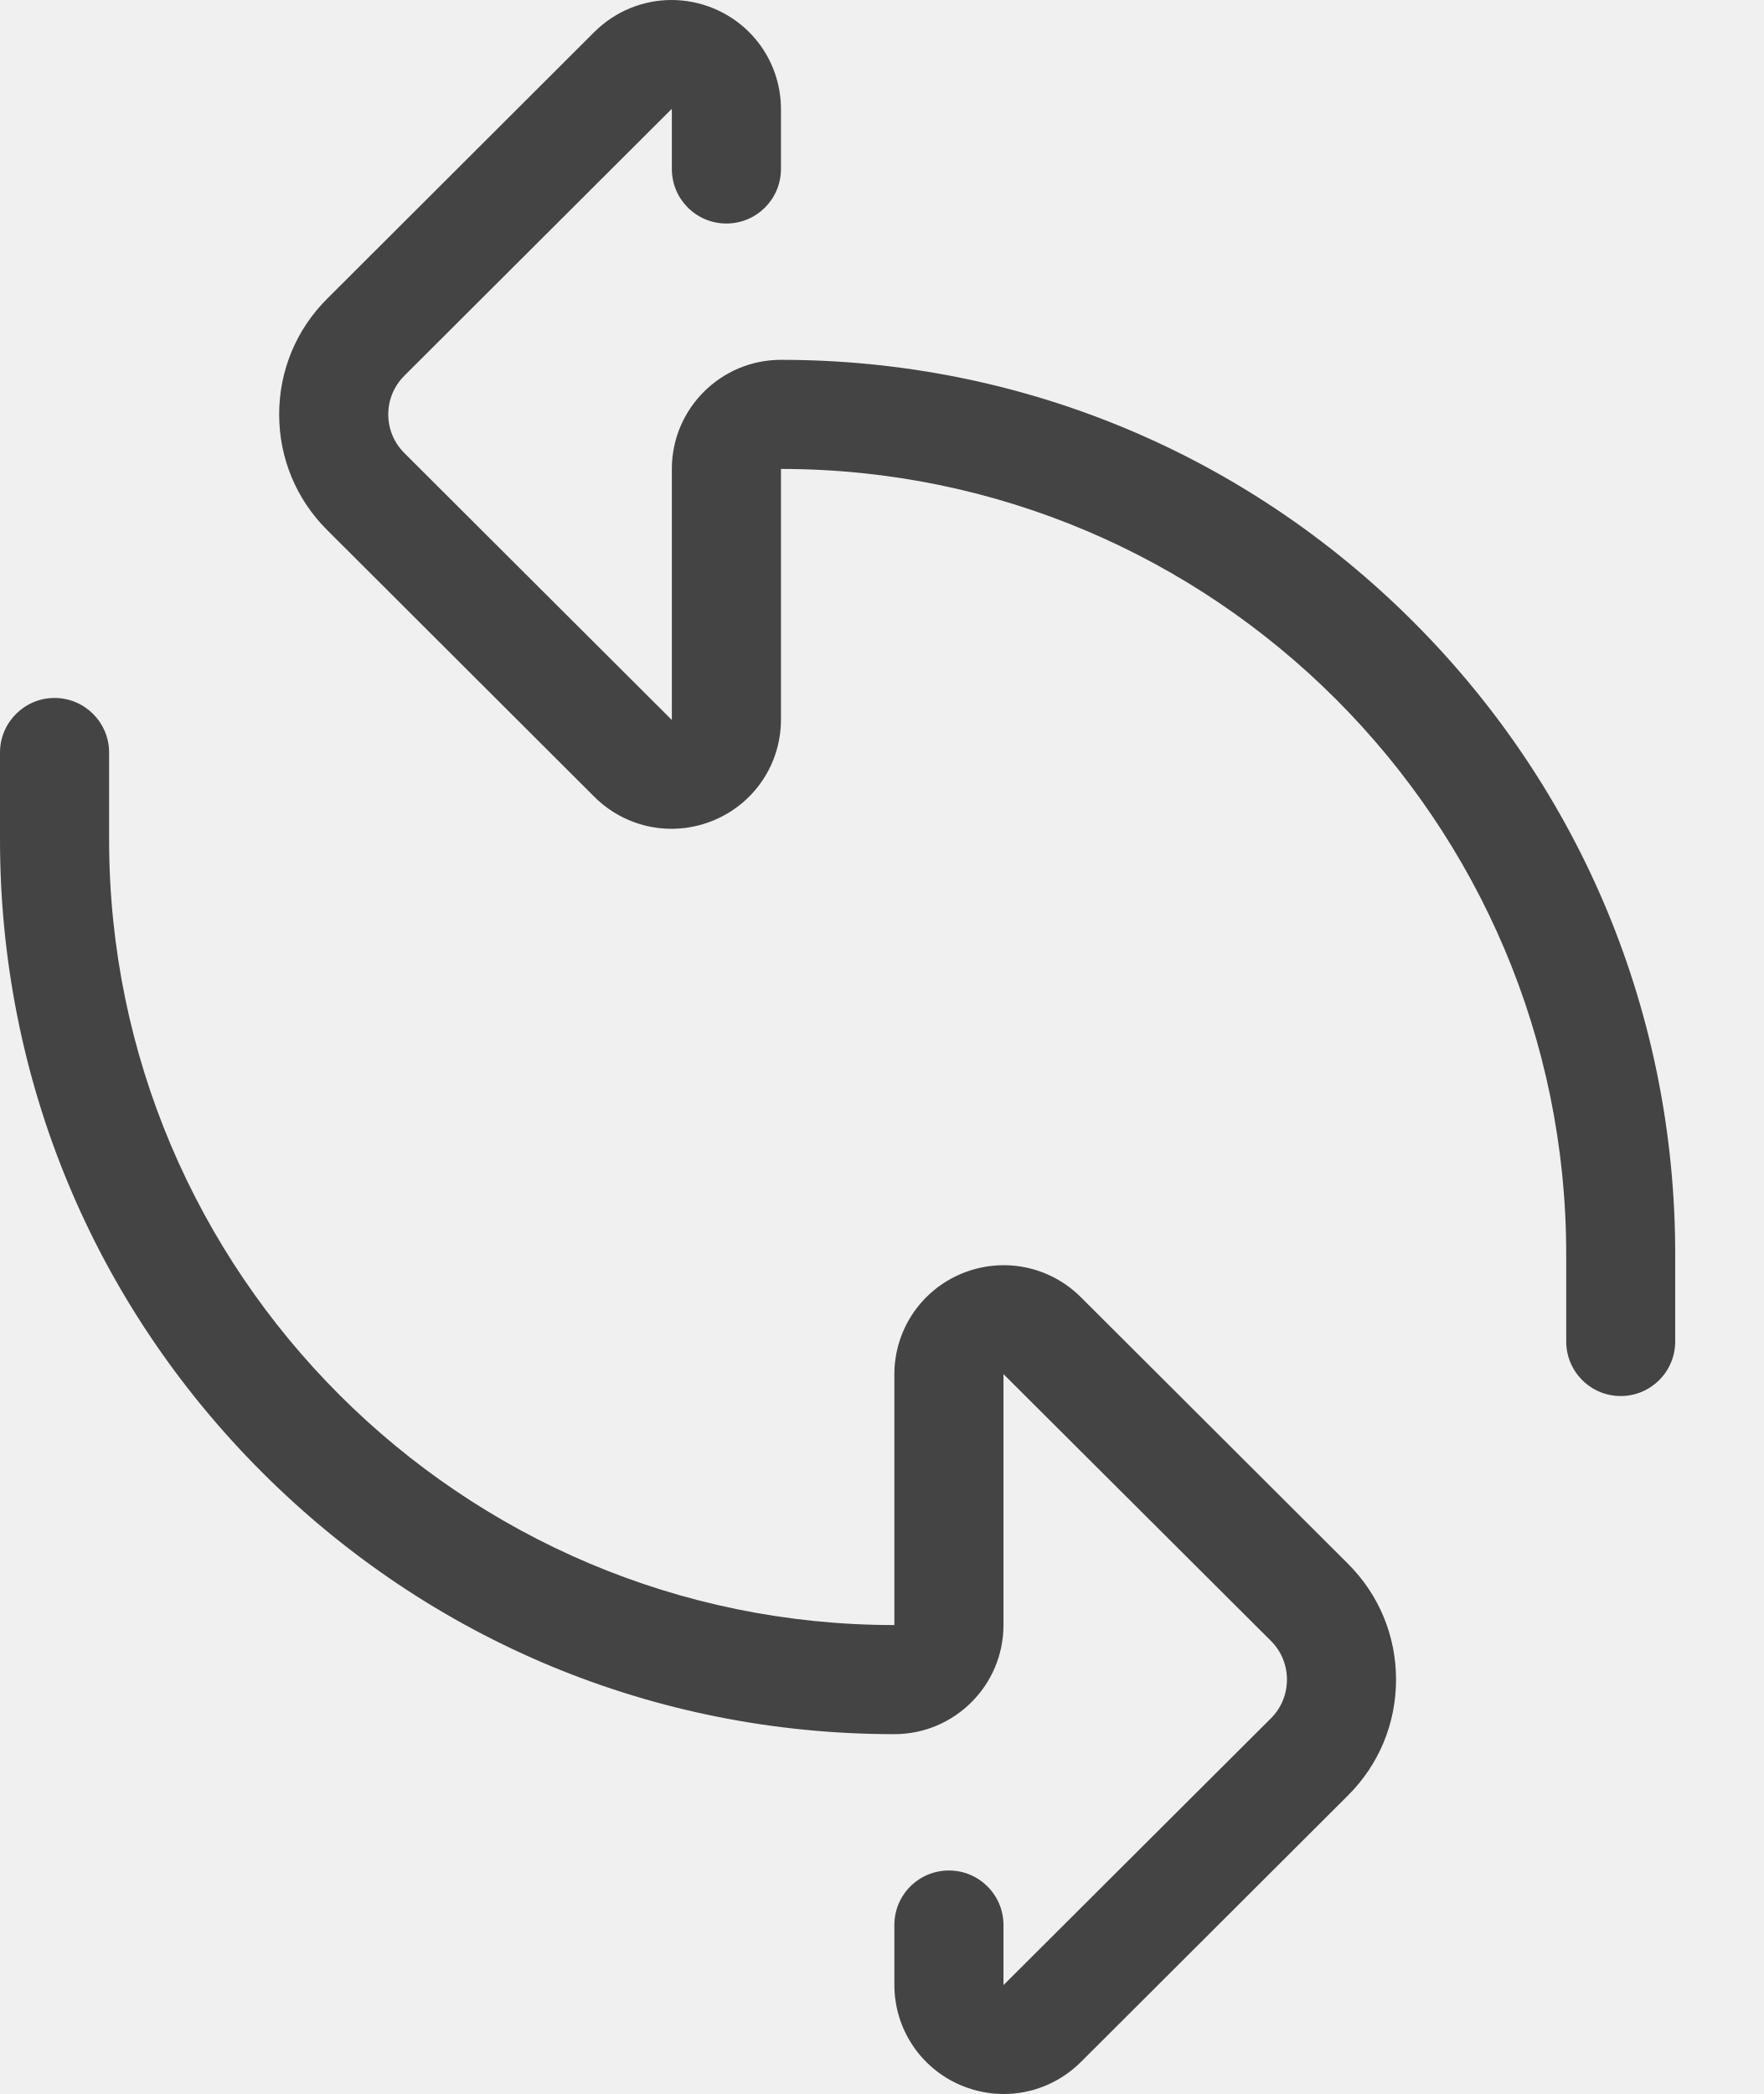
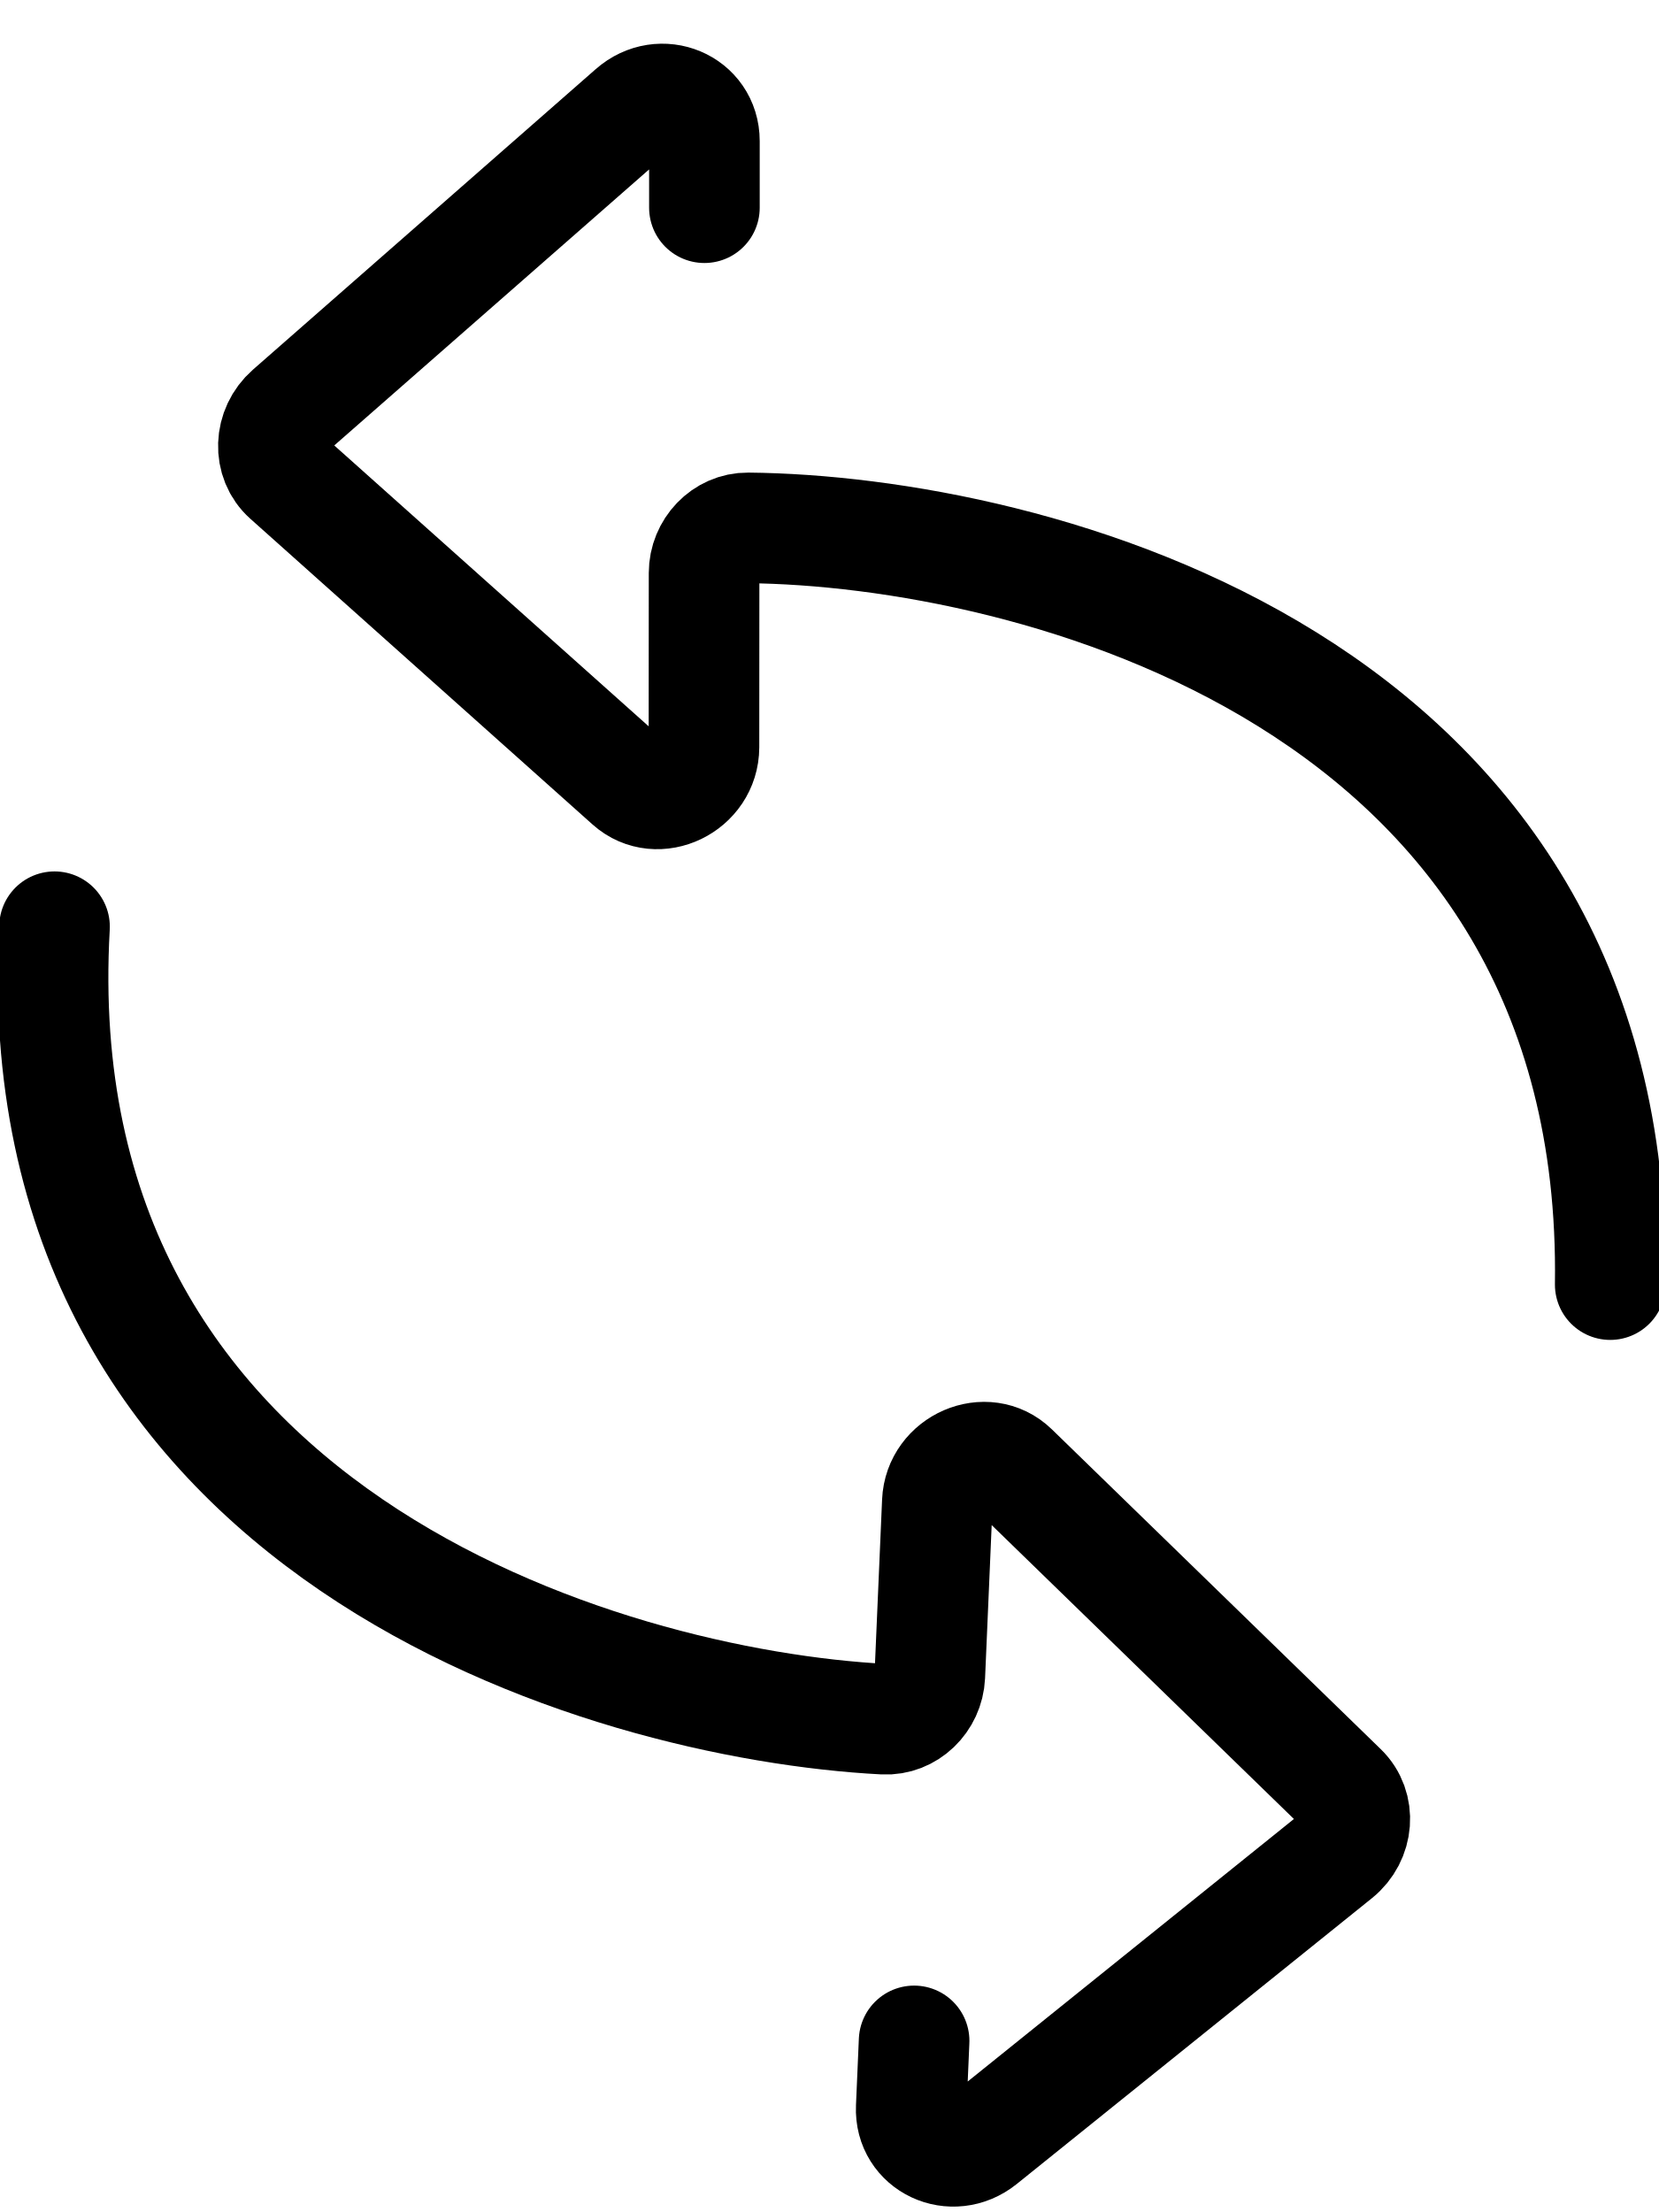
- <svg xmlns="http://www.w3.org/2000/svg" width="16" height="19" viewBox="0 0 16 19" fill="none">
-   <path d="M9.108 19C9.365 19 9.617 18.899 9.807 18.71L12.231 16.291C12.512 16.011 12.667 15.637 12.667 15.24C12.667 14.843 12.512 14.469 12.231 14.189L9.807 11.77C9.522 11.486 9.098 11.402 8.726 11.556C8.355 11.71 8.115 12.069 8.115 12.471V14.745C4.186 14.745 0.99 11.549 0.99 7.62V6.828C0.99 6.555 0.768 6.333 0.495 6.333C0.222 6.333 4.1008e-05 6.555 4.1008e-05 6.828V7.62C4.1008e-05 9.787 0.844 11.825 2.377 13.358C3.91 14.891 5.947 15.735 8.115 15.735C8.661 15.735 9.105 15.291 9.105 14.745V12.471C9.105 12.471 9.105 12.471 9.105 12.471C9.105 12.47 9.106 12.47 9.107 12.47C9.107 12.47 9.108 12.47 9.108 12.471L11.532 14.889C11.626 14.983 11.677 15.107 11.677 15.24C11.677 15.373 11.626 15.497 11.532 15.591L9.108 18.009L9.107 18.01C9.106 18.01 9.105 18.01 9.105 18.009C9.105 18.009 9.105 18.009 9.105 18.009V17.467C9.105 17.193 8.883 16.972 8.61 16.972C8.336 16.972 8.115 17.193 8.115 17.467V18.009C8.115 18.411 8.355 18.77 8.726 18.924C8.85 18.975 8.979 19 9.108 19Z" fill="#444444" />
-   <path d="M6.093 0C5.836 0 5.583 0.101 5.393 0.29L2.97 2.709C2.688 2.989 2.533 3.363 2.533 3.76C2.533 4.157 2.688 4.531 2.97 4.811L5.393 7.23C5.678 7.514 6.102 7.598 6.474 7.444C6.846 7.29 7.086 6.931 7.086 6.529V4.255C11.014 4.255 14.211 7.451 14.211 11.38V12.172C14.211 12.445 14.432 12.667 14.706 12.667C14.979 12.667 15.2 12.445 15.2 12.172V11.38C15.2 9.213 14.356 7.175 12.824 5.642C11.291 4.109 9.253 3.265 7.086 3.265C6.54 3.265 6.096 3.709 6.096 4.255V6.529C6.096 6.529 6.096 6.529 6.096 6.529C6.095 6.53 6.094 6.53 6.093 6.53C6.093 6.53 6.093 6.53 6.092 6.529L3.669 4.111C3.575 4.017 3.523 3.893 3.523 3.76C3.523 3.627 3.575 3.503 3.669 3.409L6.092 0.991L6.093 0.99C6.094 0.99 6.095 0.99 6.096 0.991C6.096 0.991 6.096 0.991 6.096 0.991V1.533C6.096 1.807 6.317 2.028 6.591 2.028C6.864 2.028 7.086 1.807 7.086 1.533V0.991C7.086 0.589 6.846 0.23 6.474 0.076C6.351 0.025 6.221 0 6.093 0Z" fill="#444444" />
+ <svg xmlns="http://www.w3.org/2000/svg" width="15" height="20" viewBox="0 0 15 20" fill="none">
+   <g clip-path="url(#clip0_1376_51)">
+     <rect width="15" height="20" fill="white" />
+     <path d="M6.369 1.878L6.369 1.276C6.369 0.937 5.976 0.772 5.716 1.001L2.617 3.718C2.432 3.88 2.422 4.162 2.597 4.318L5.691 7.082C5.945 7.309 6.364 7.107 6.365 6.756L6.366 5.181C6.366 4.96 6.543 4.771 6.763 4.773C9.291 4.797 14.639 6.119 14.559 11.615" stroke="black" stroke-linecap="round" />
+     <path d="M8.265 18.453L8.239 19.055C8.224 19.393 8.61 19.574 8.88 19.357L12.091 16.773C12.283 16.618 12.304 16.337 12.136 16.174L9.162 13.282C8.917 13.044 8.49 13.229 8.475 13.579L8.407 15.153C8.397 15.374 8.213 15.555 7.993 15.544C5.468 15.413 0.181 13.866 0.493 8.379" stroke="black" stroke-linecap="round" />
+   </g>
+   <defs>
+     <clipPath id="clip0_1376_51">
+       <rect width="15" height="20" fill="white" />
+     </clipPath>
+   </defs>
</svg>
